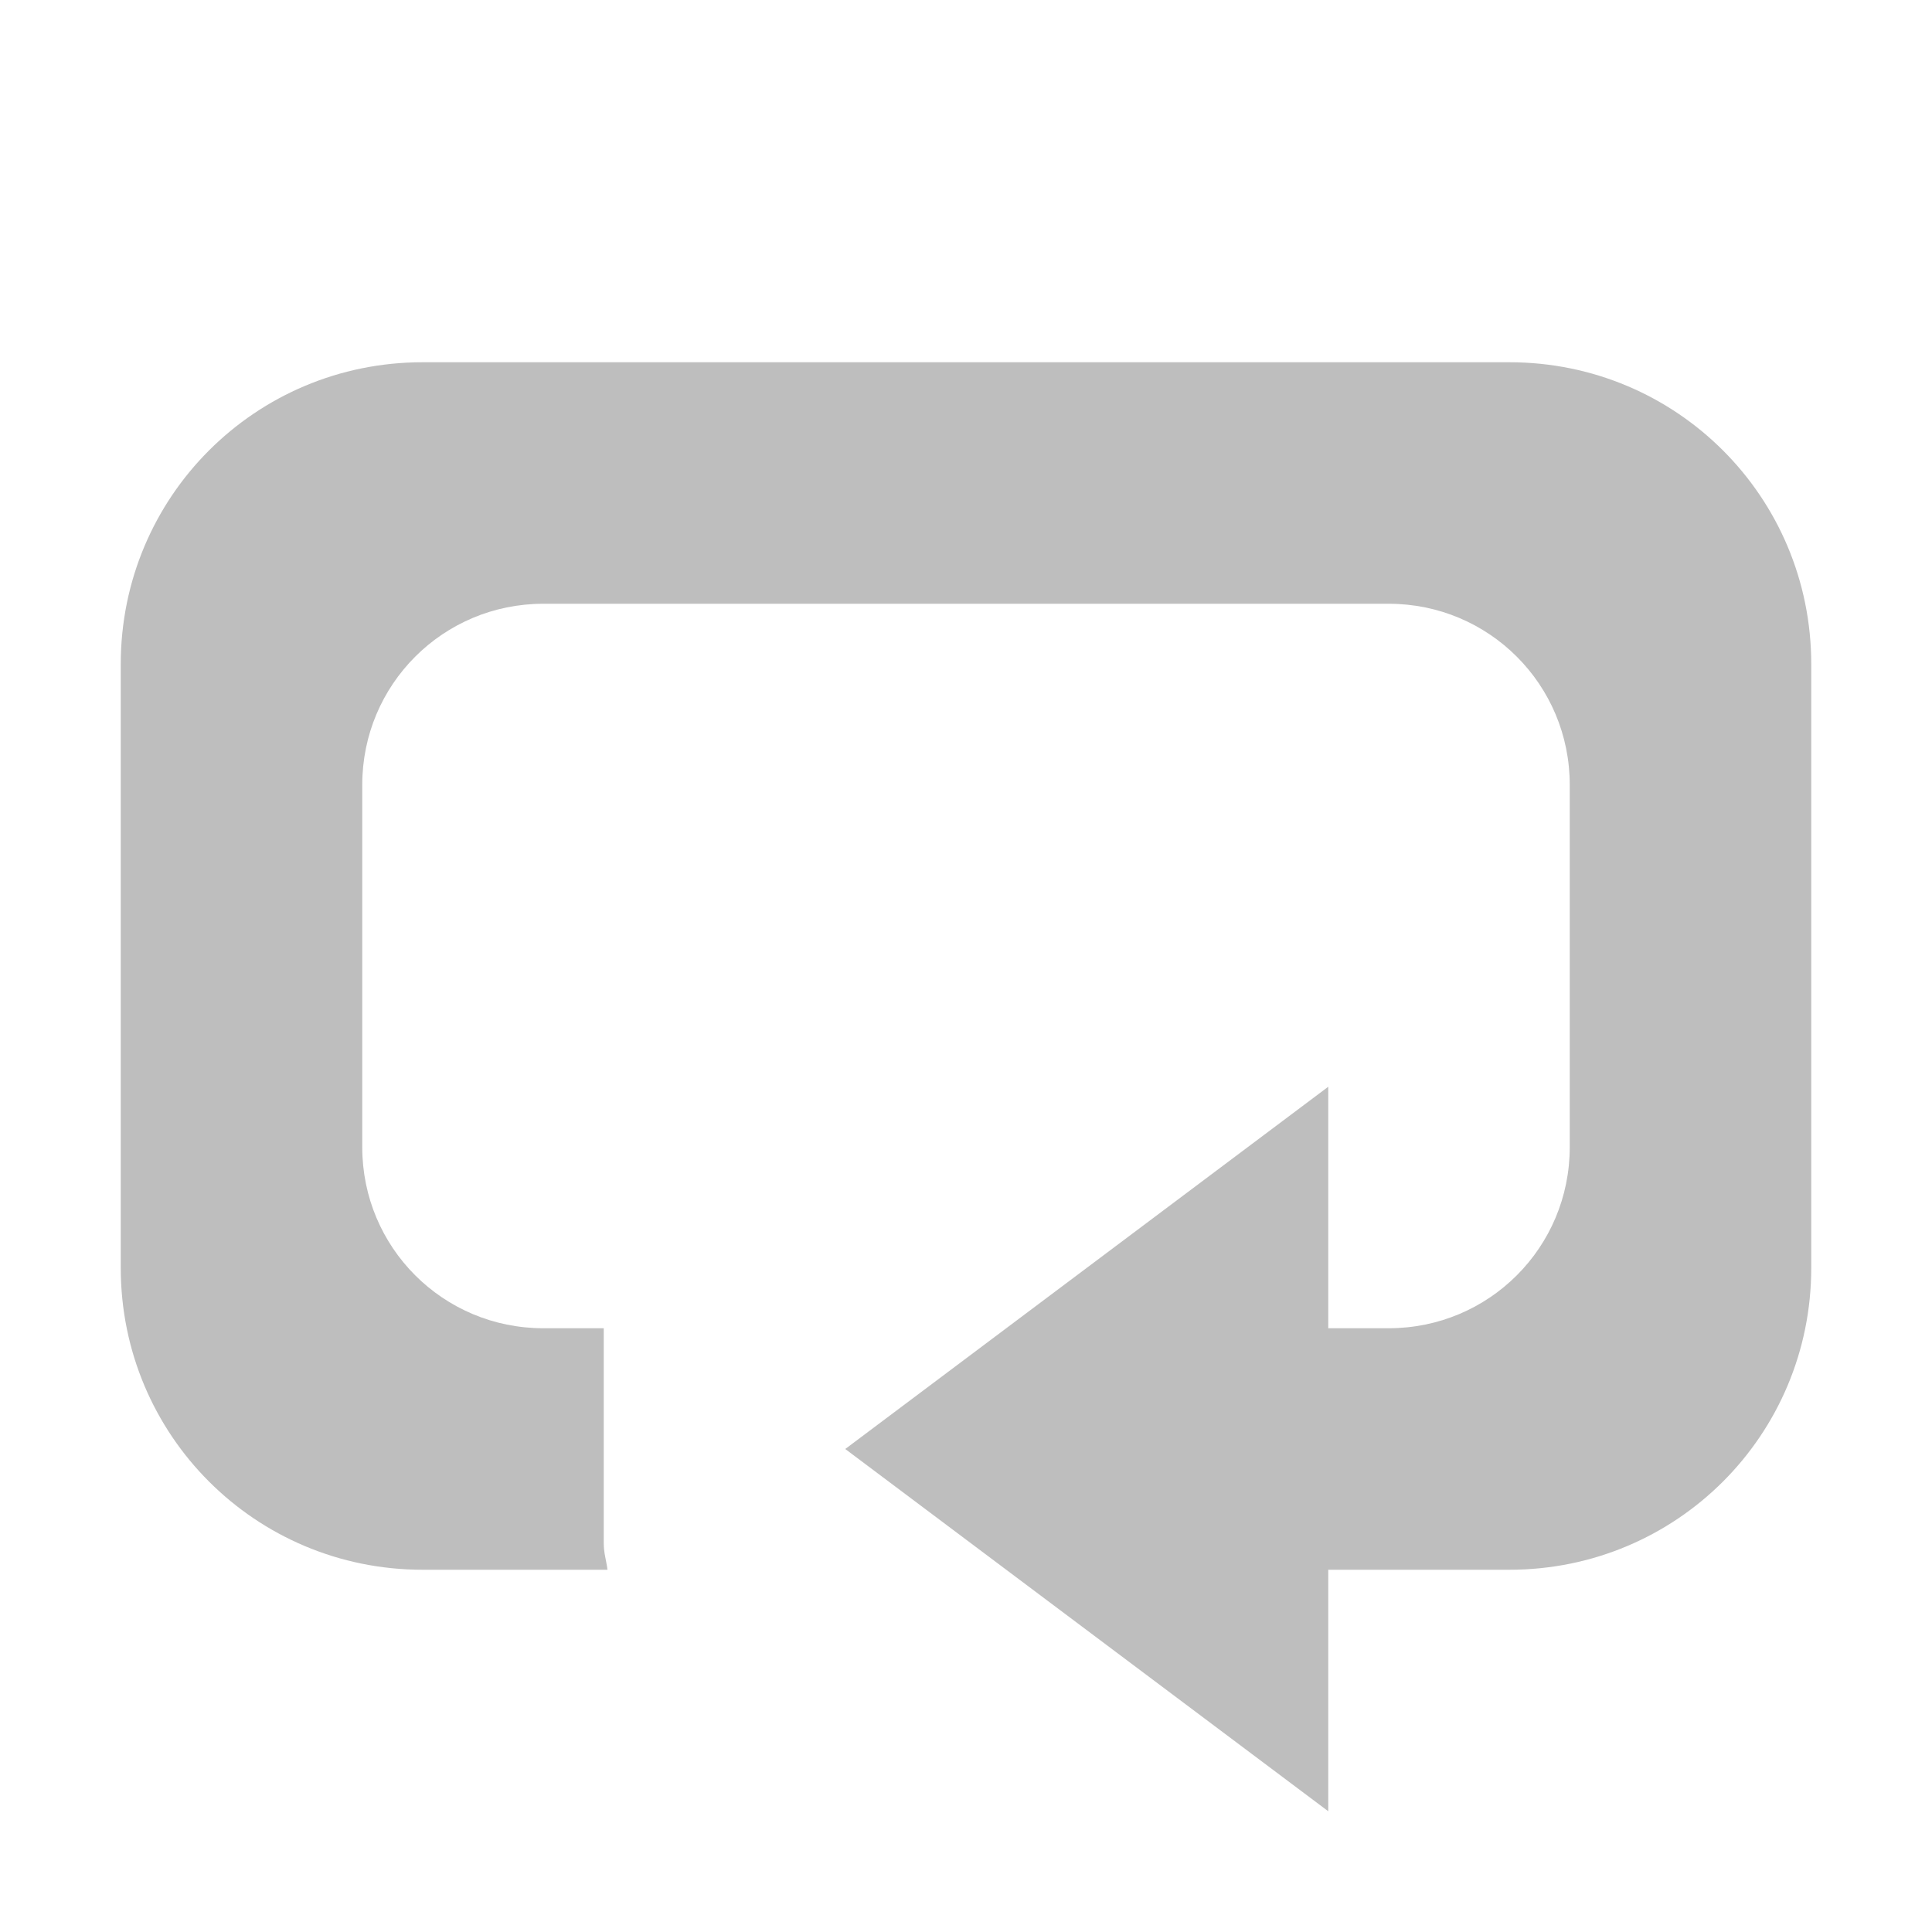
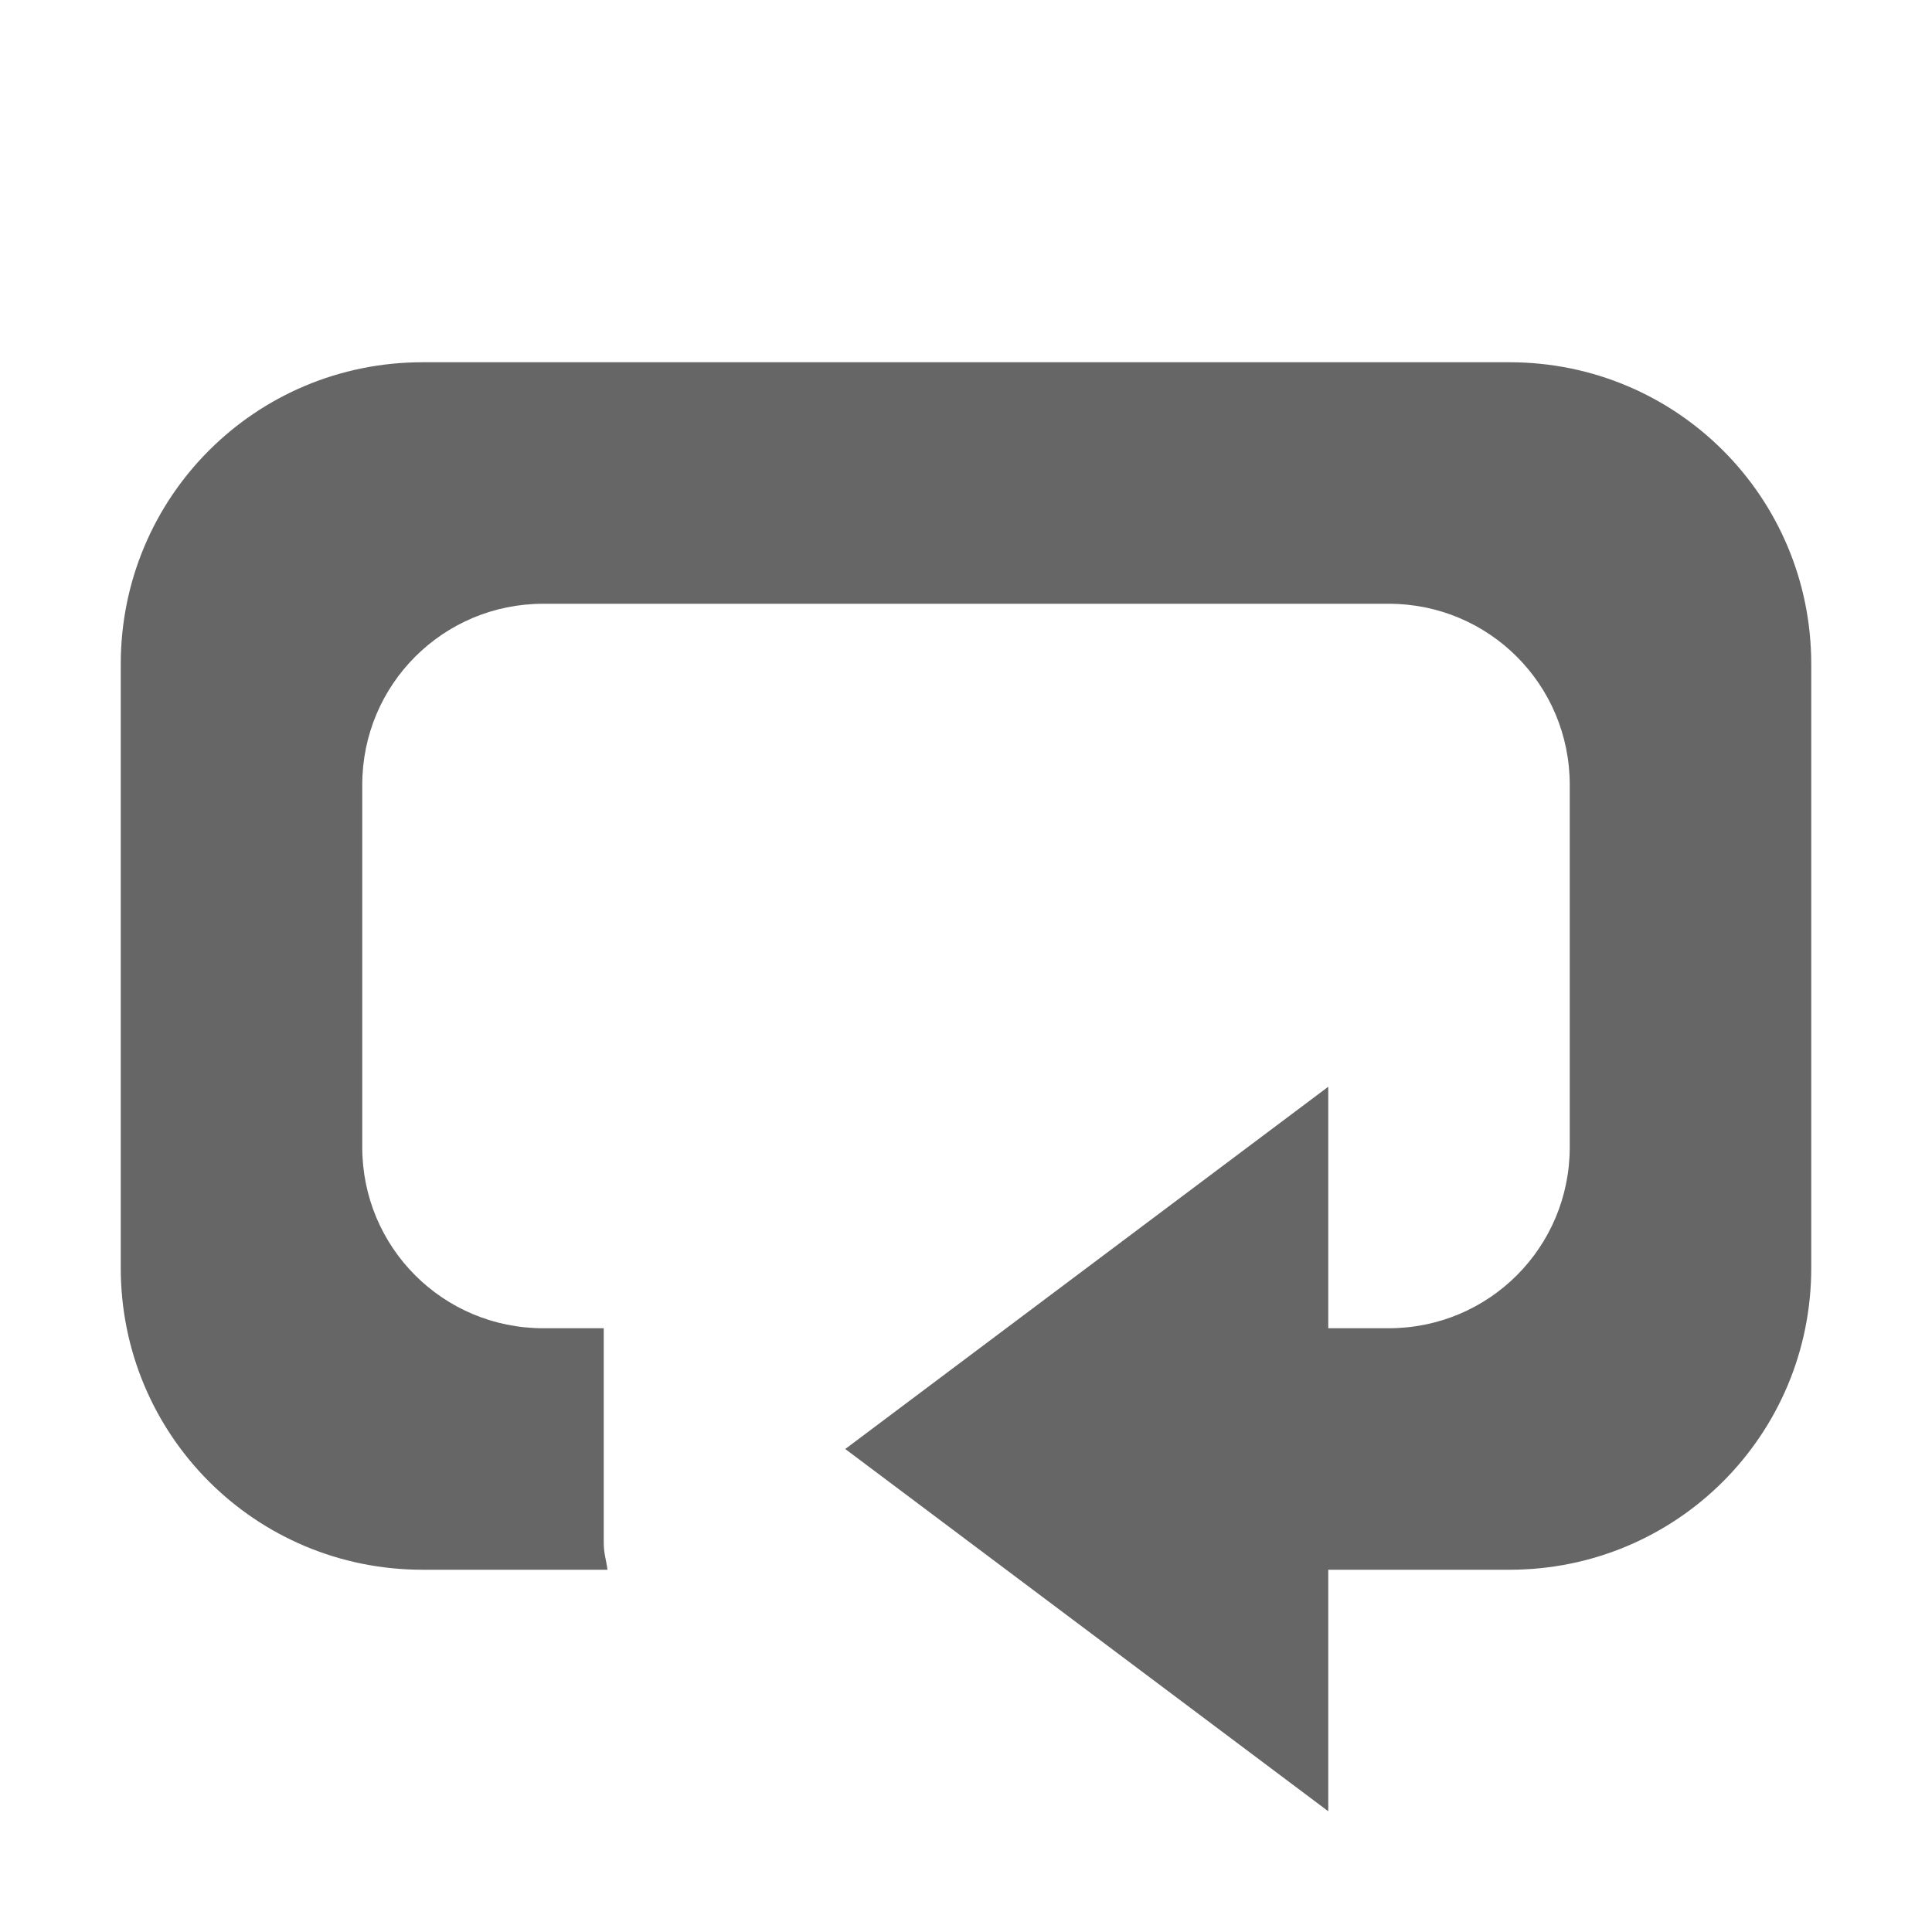
<svg xmlns="http://www.w3.org/2000/svg" height="16" width="16">
-   <path d="M 3.5,3 C 2.115,3 1,4.115 1,5.5 l 0,5 C 1,11.885 2.115,13 3.5,13 l 1.531,0 C 5.021,12.922 5,12.862 5,12.781 L 5,11 4.5,11 C 3.669,11 3,10.331 3,9.5 l 0,-3 C 3,5.669 3.669,5 4.5,5 l 7,0 C 12.331,5 13,5.669 13,6.5 l 0,3 c 0,0.831 -0.669,1.5 -1.5,1.5 l -0.5,0 0,-2 -4,3 4,3 0,-2 1.5,0 c 1.385,0 2.5,-1.115 2.5,-2.5 l 0,-5 C 15,4.115 13.885,3 12.5,3 z" fill="#bebebe" fill-opacity="1" fill-rule="nonzero" stroke="none" />
+   <path d="M 3.5,3 C 2.115,3 1,4.115 1,5.5 l 0,5 C 1,11.885 2.115,13 3.5,13 l 1.531,0 C 5.021,12.922 5,12.862 5,12.781 L 5,11 4.5,11 C 3.669,11 3,10.331 3,9.5 l 0,-3 C 3,5.669 3.669,5 4.5,5 l 7,0 C 12.331,5 13,5.669 13,6.5 l 0,3 c 0,0.831 -0.669,1.5 -1.5,1.5 l -0.5,0 0,-2 -4,3 4,3 0,-2 1.5,0 c 1.385,0 2.5,-1.115 2.5,-2.5 l 0,-5 C 15,4.115 13.885,3 12.5,3 z" fill="#666666" fill-opacity="1" fill-rule="nonzero" stroke="none" />
</svg>
